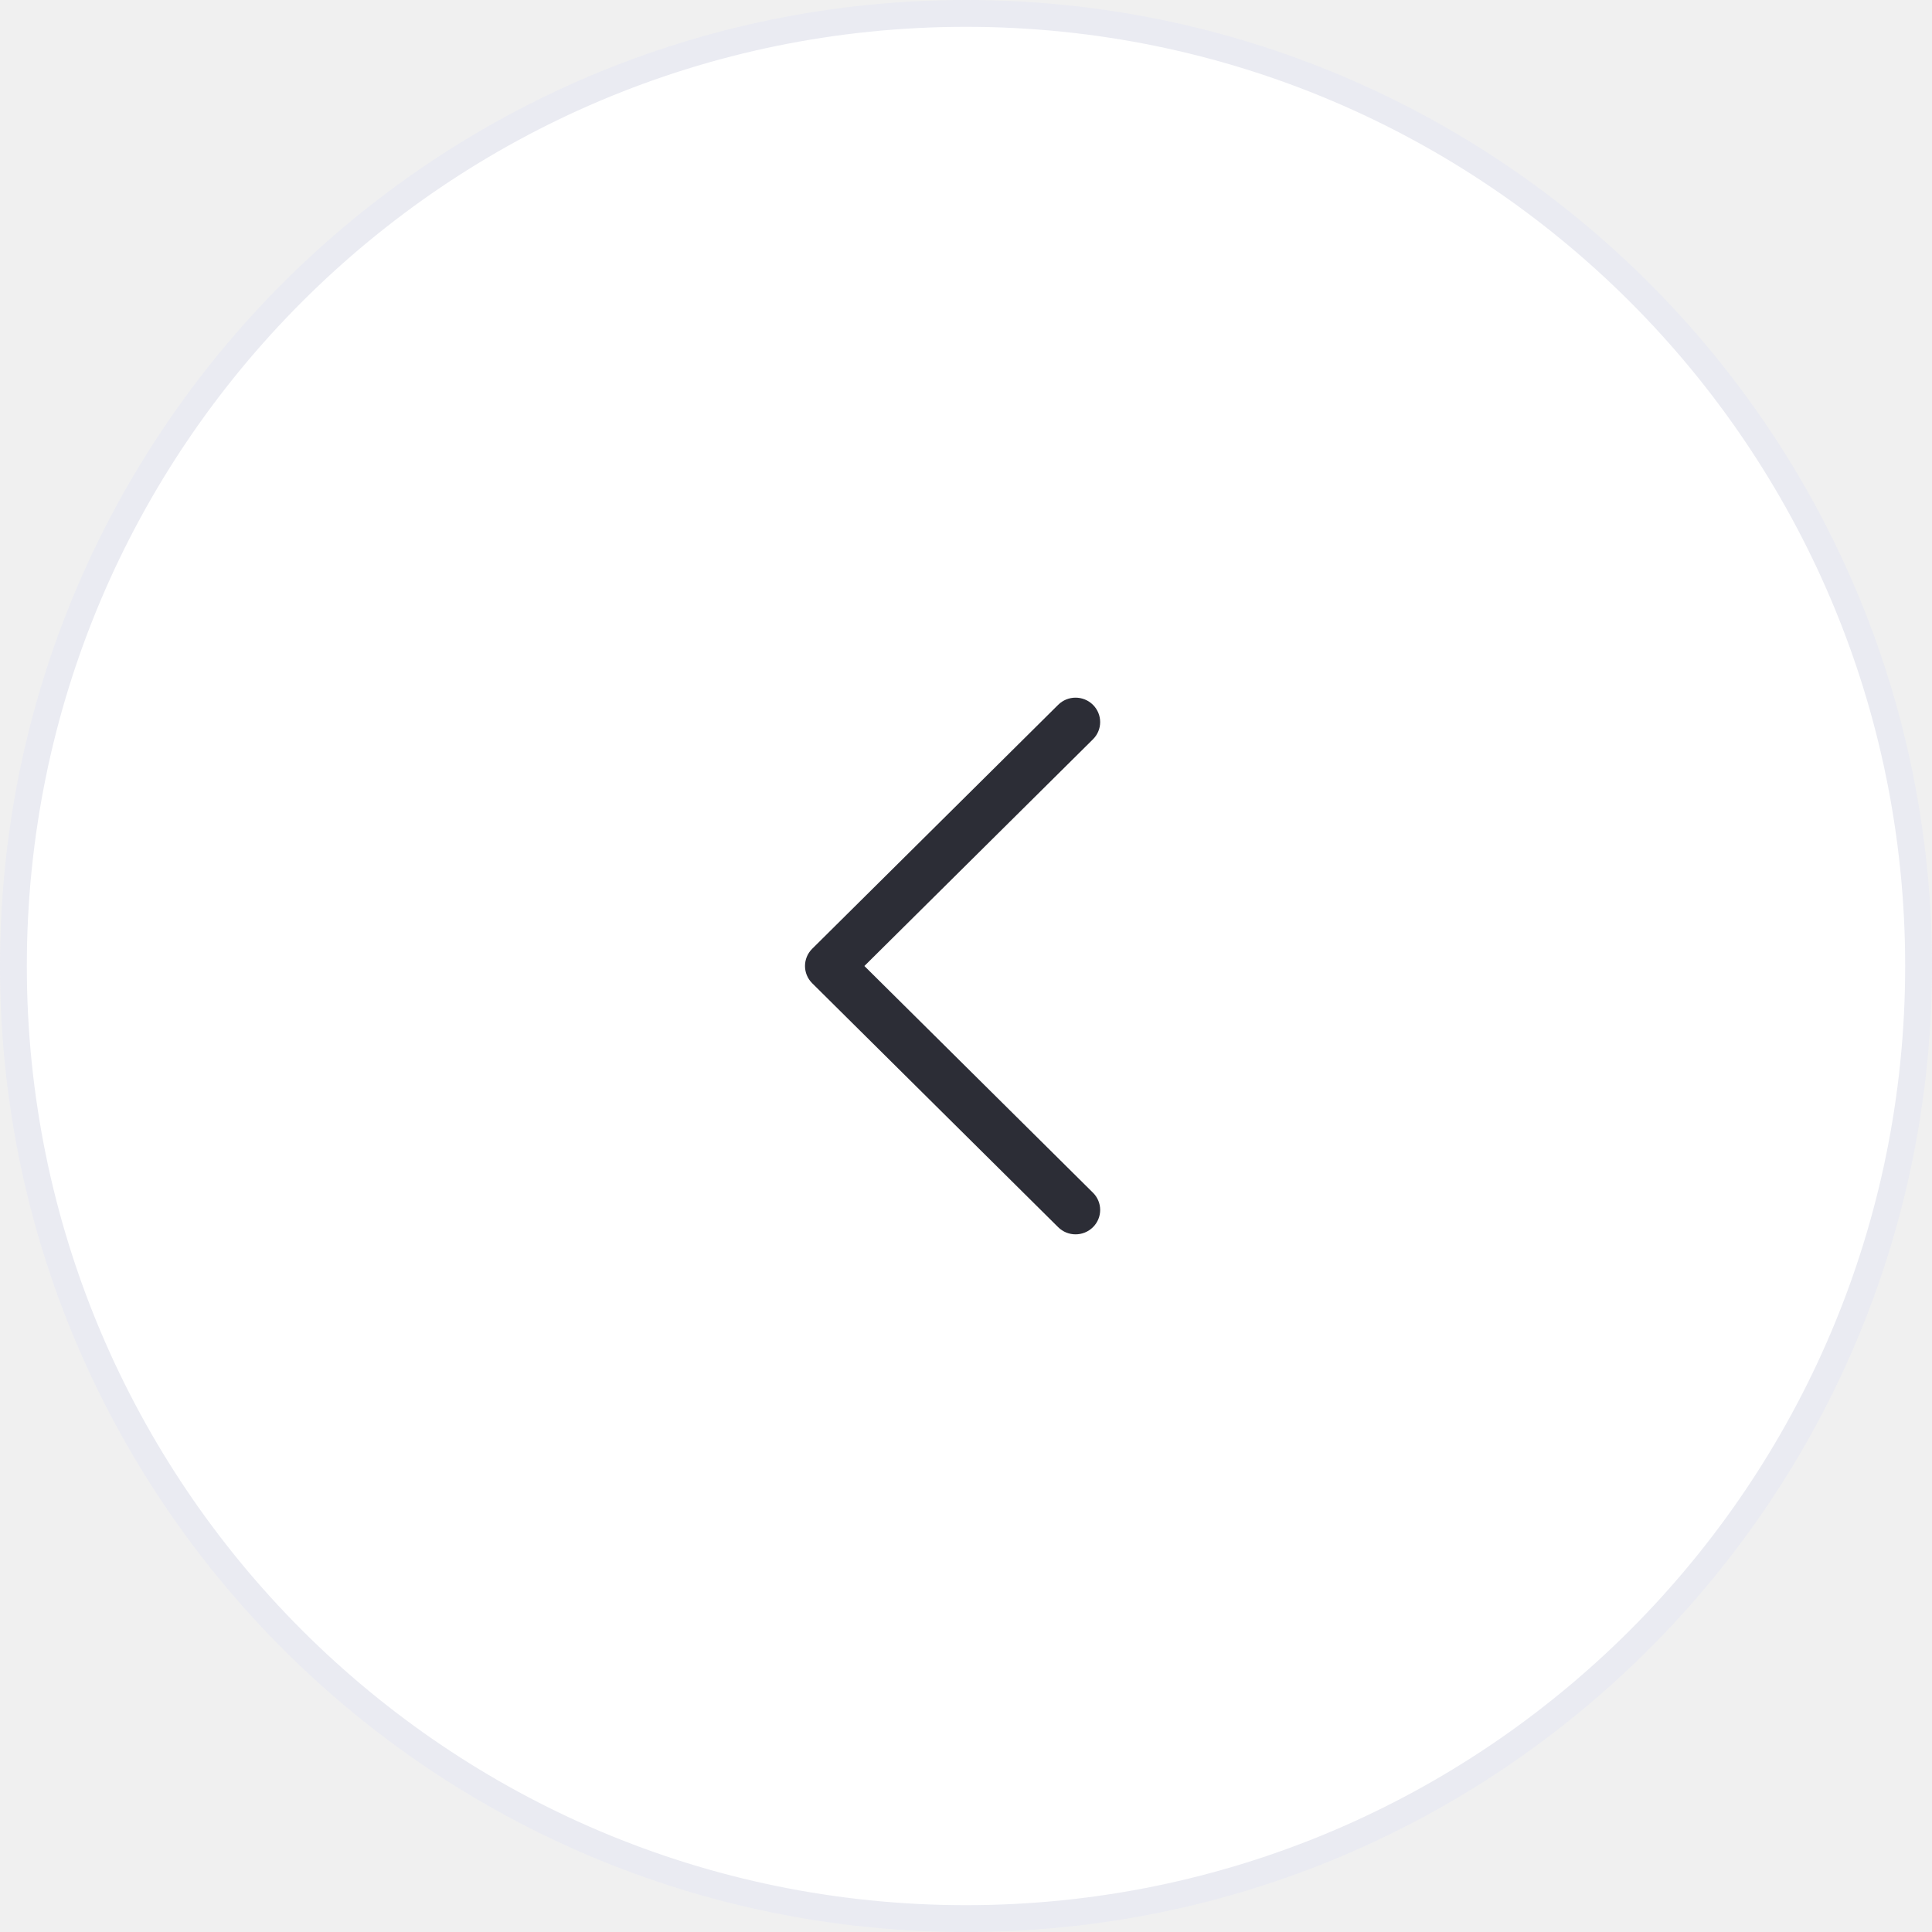
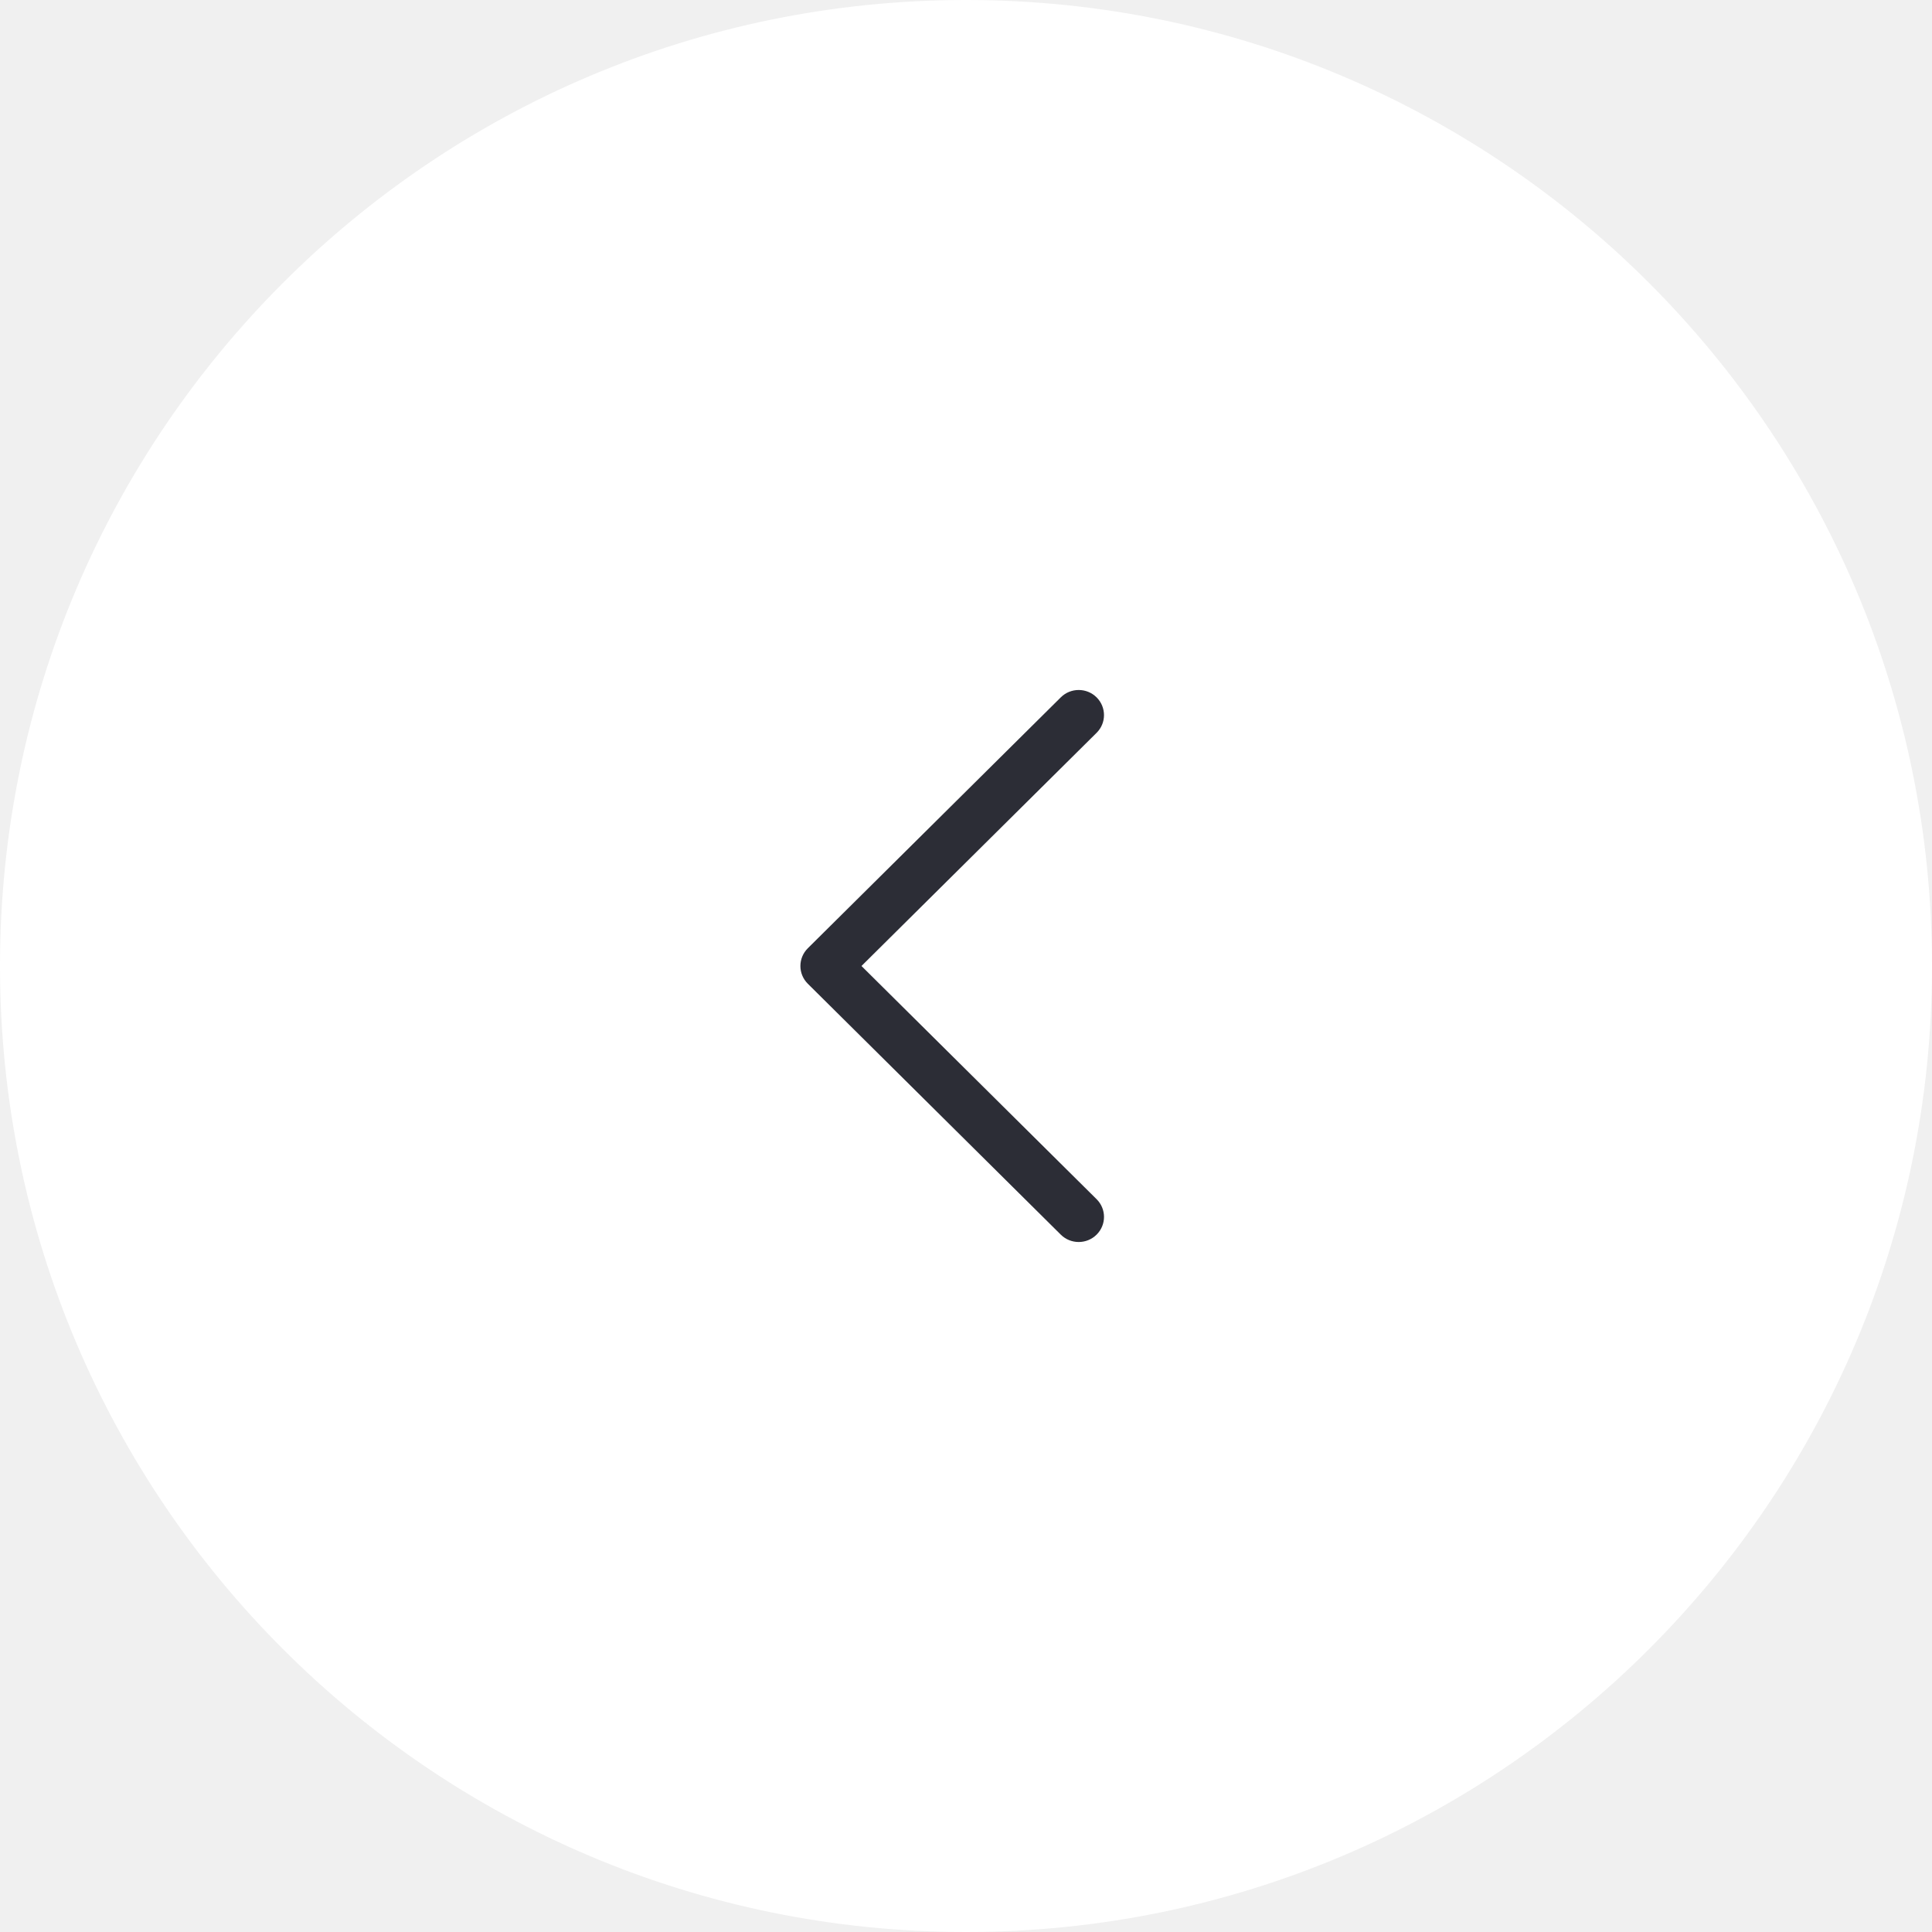
- <svg xmlns="http://www.w3.org/2000/svg" width="72" height="72" viewBox="0 0 72 72" fill="none">
-   <circle cx="36" cy="36" r="35.5" fill="white" stroke="#EAEBF2" />
-   <path d="M30 36C30 35.767 30.09 35.535 30.269 35.357L39.435 26.266C39.793 25.911 40.373 25.911 40.731 26.266C41.089 26.622 41.09 27.197 40.731 27.552L32.213 36L40.731 44.448C41.09 44.803 41.09 45.379 40.731 45.734C40.373 46.089 39.793 46.089 39.435 45.734L30.269 36.643C30.09 36.465 30 36.233 30 36Z" fill="#2C2D36" />
+ <svg xmlns="http://www.w3.org/2000/svg" width="70" height="70" viewBox="0 0 70 70" fill="none">
+   <circle cx="35" cy="35" r="35" fill="white" />
+   <path d="M29 35C29 34.767 29.09 34.535 29.269 34.357L38.435 25.266C38.793 24.911 39.373 24.911 39.731 25.266C40.089 25.622 40.09 26.197 39.731 26.552L31.213 35L39.731 43.448C40.09 43.803 40.09 44.379 39.731 44.734C39.373 45.089 38.793 45.089 38.435 44.734L29.269 35.643C29.09 35.465 29 35.233 29 35Z" fill="#2C2D36" />
</svg>
